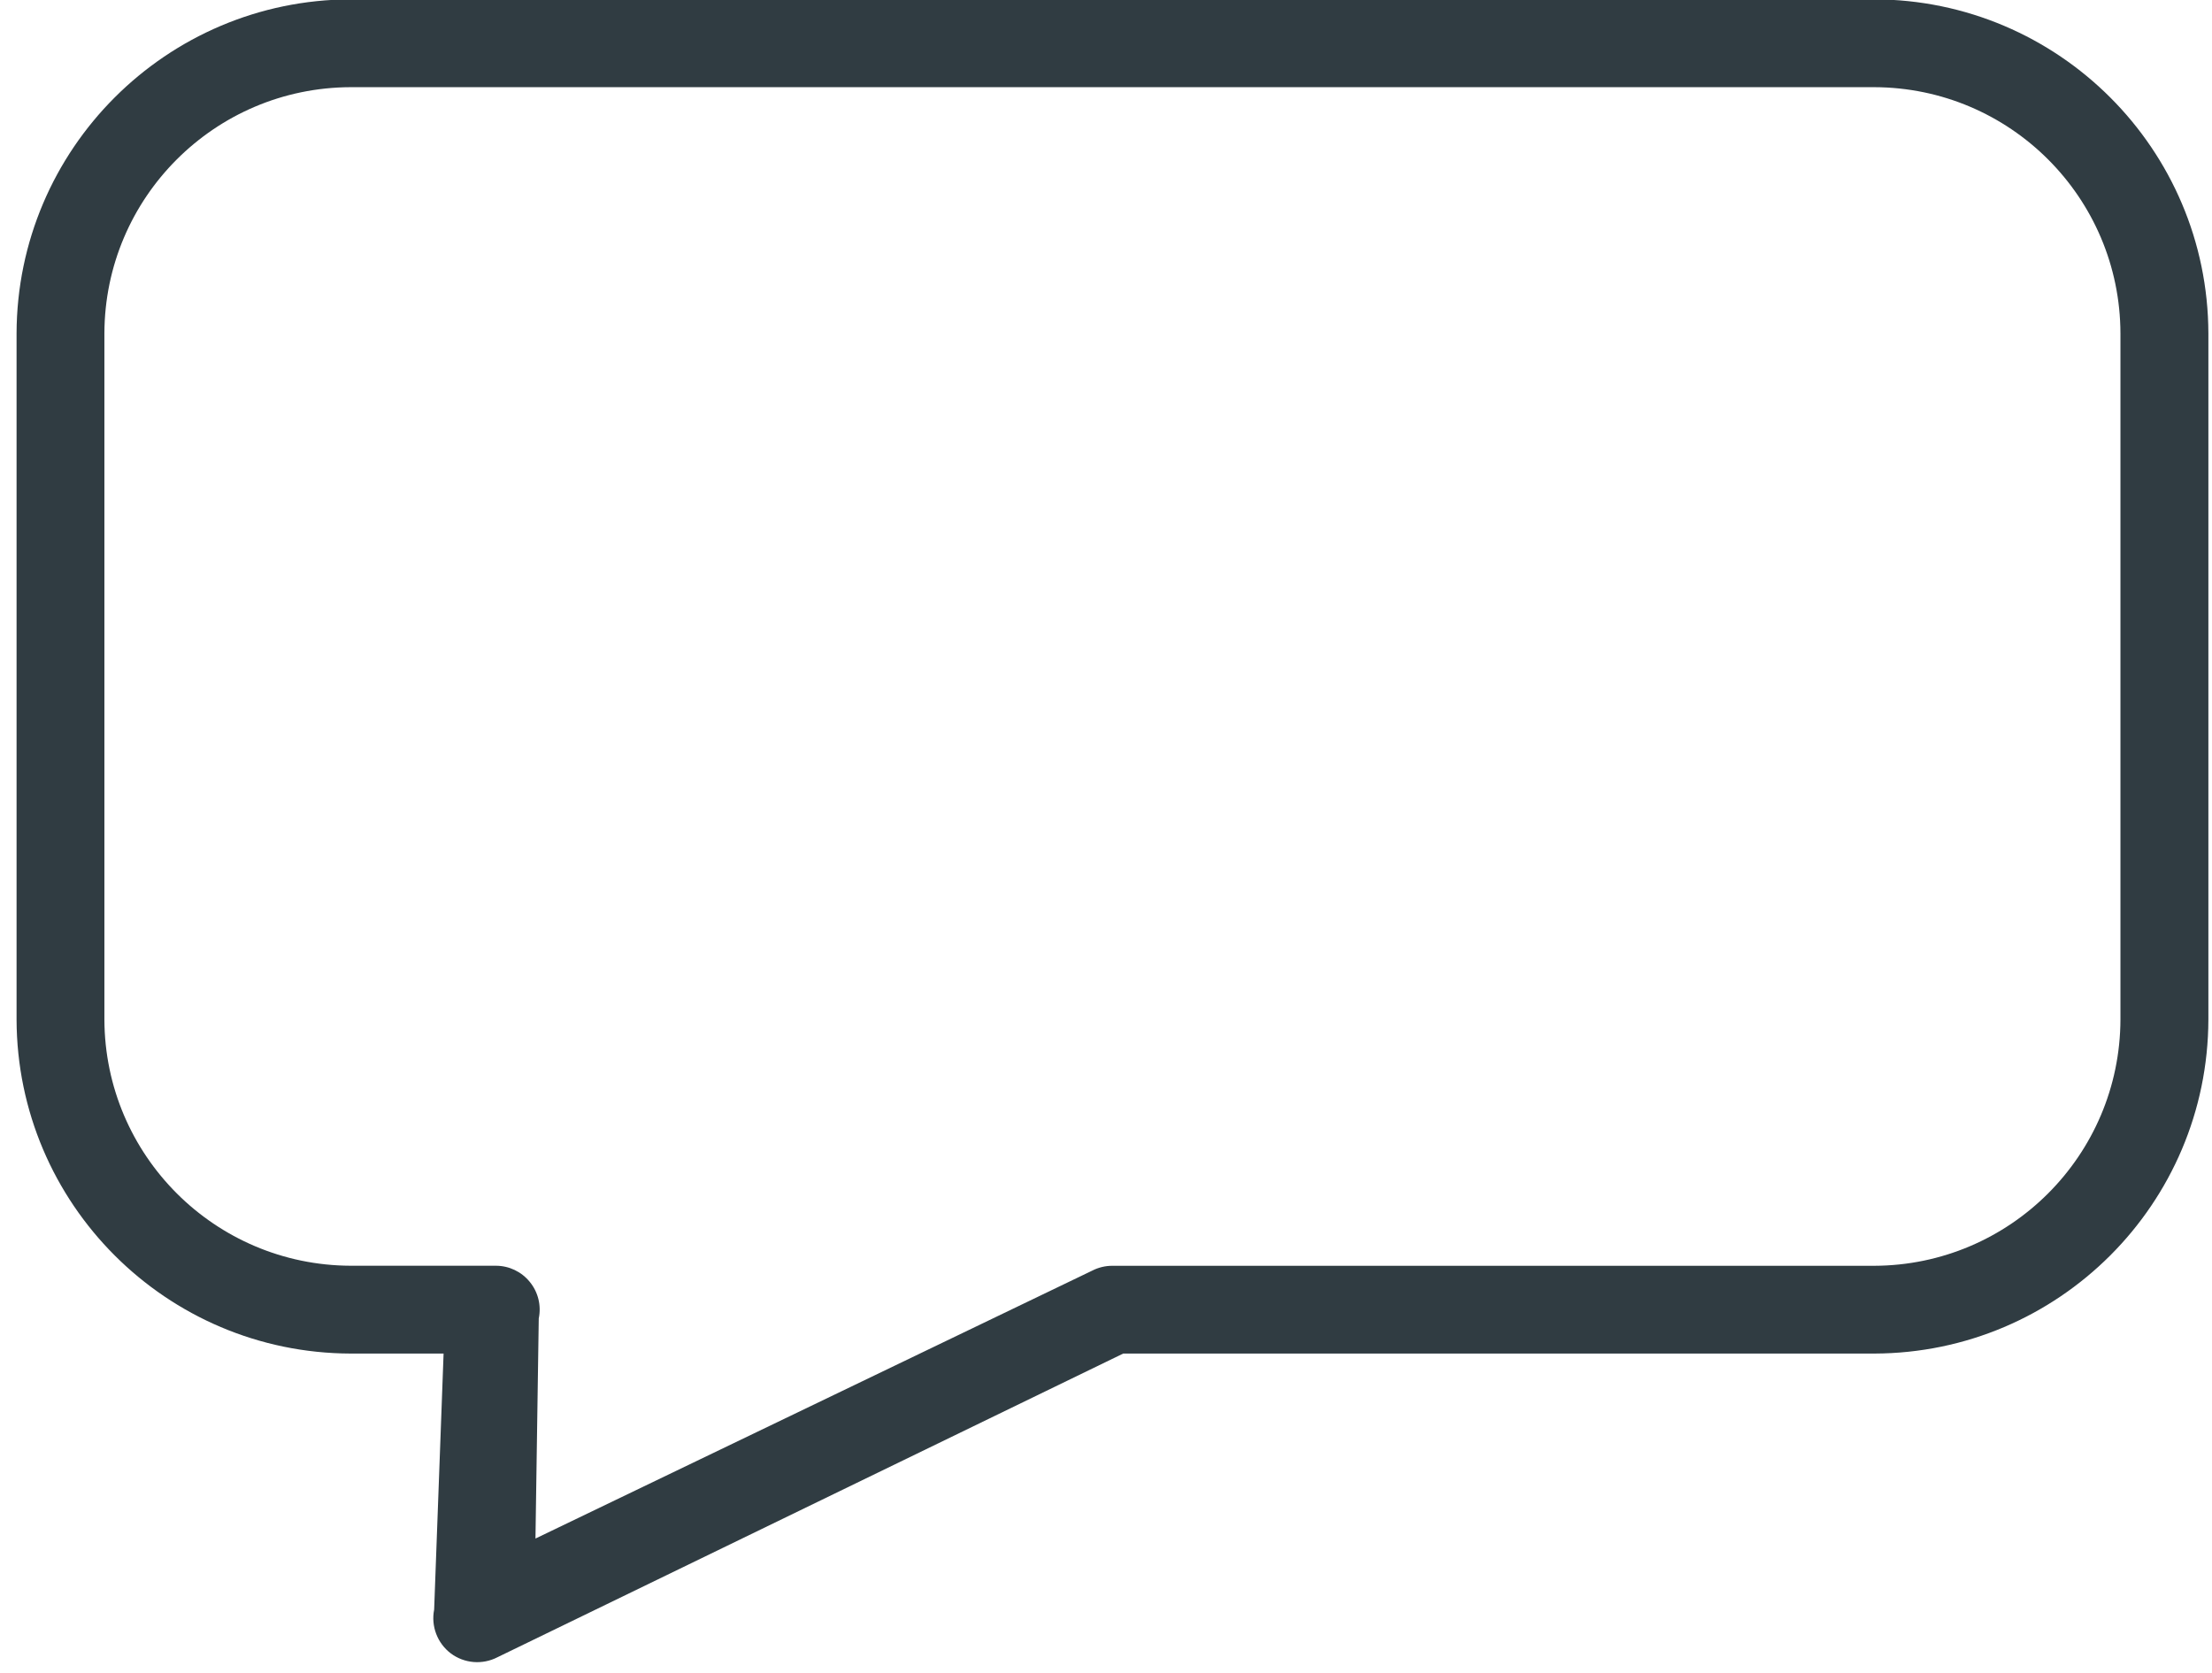
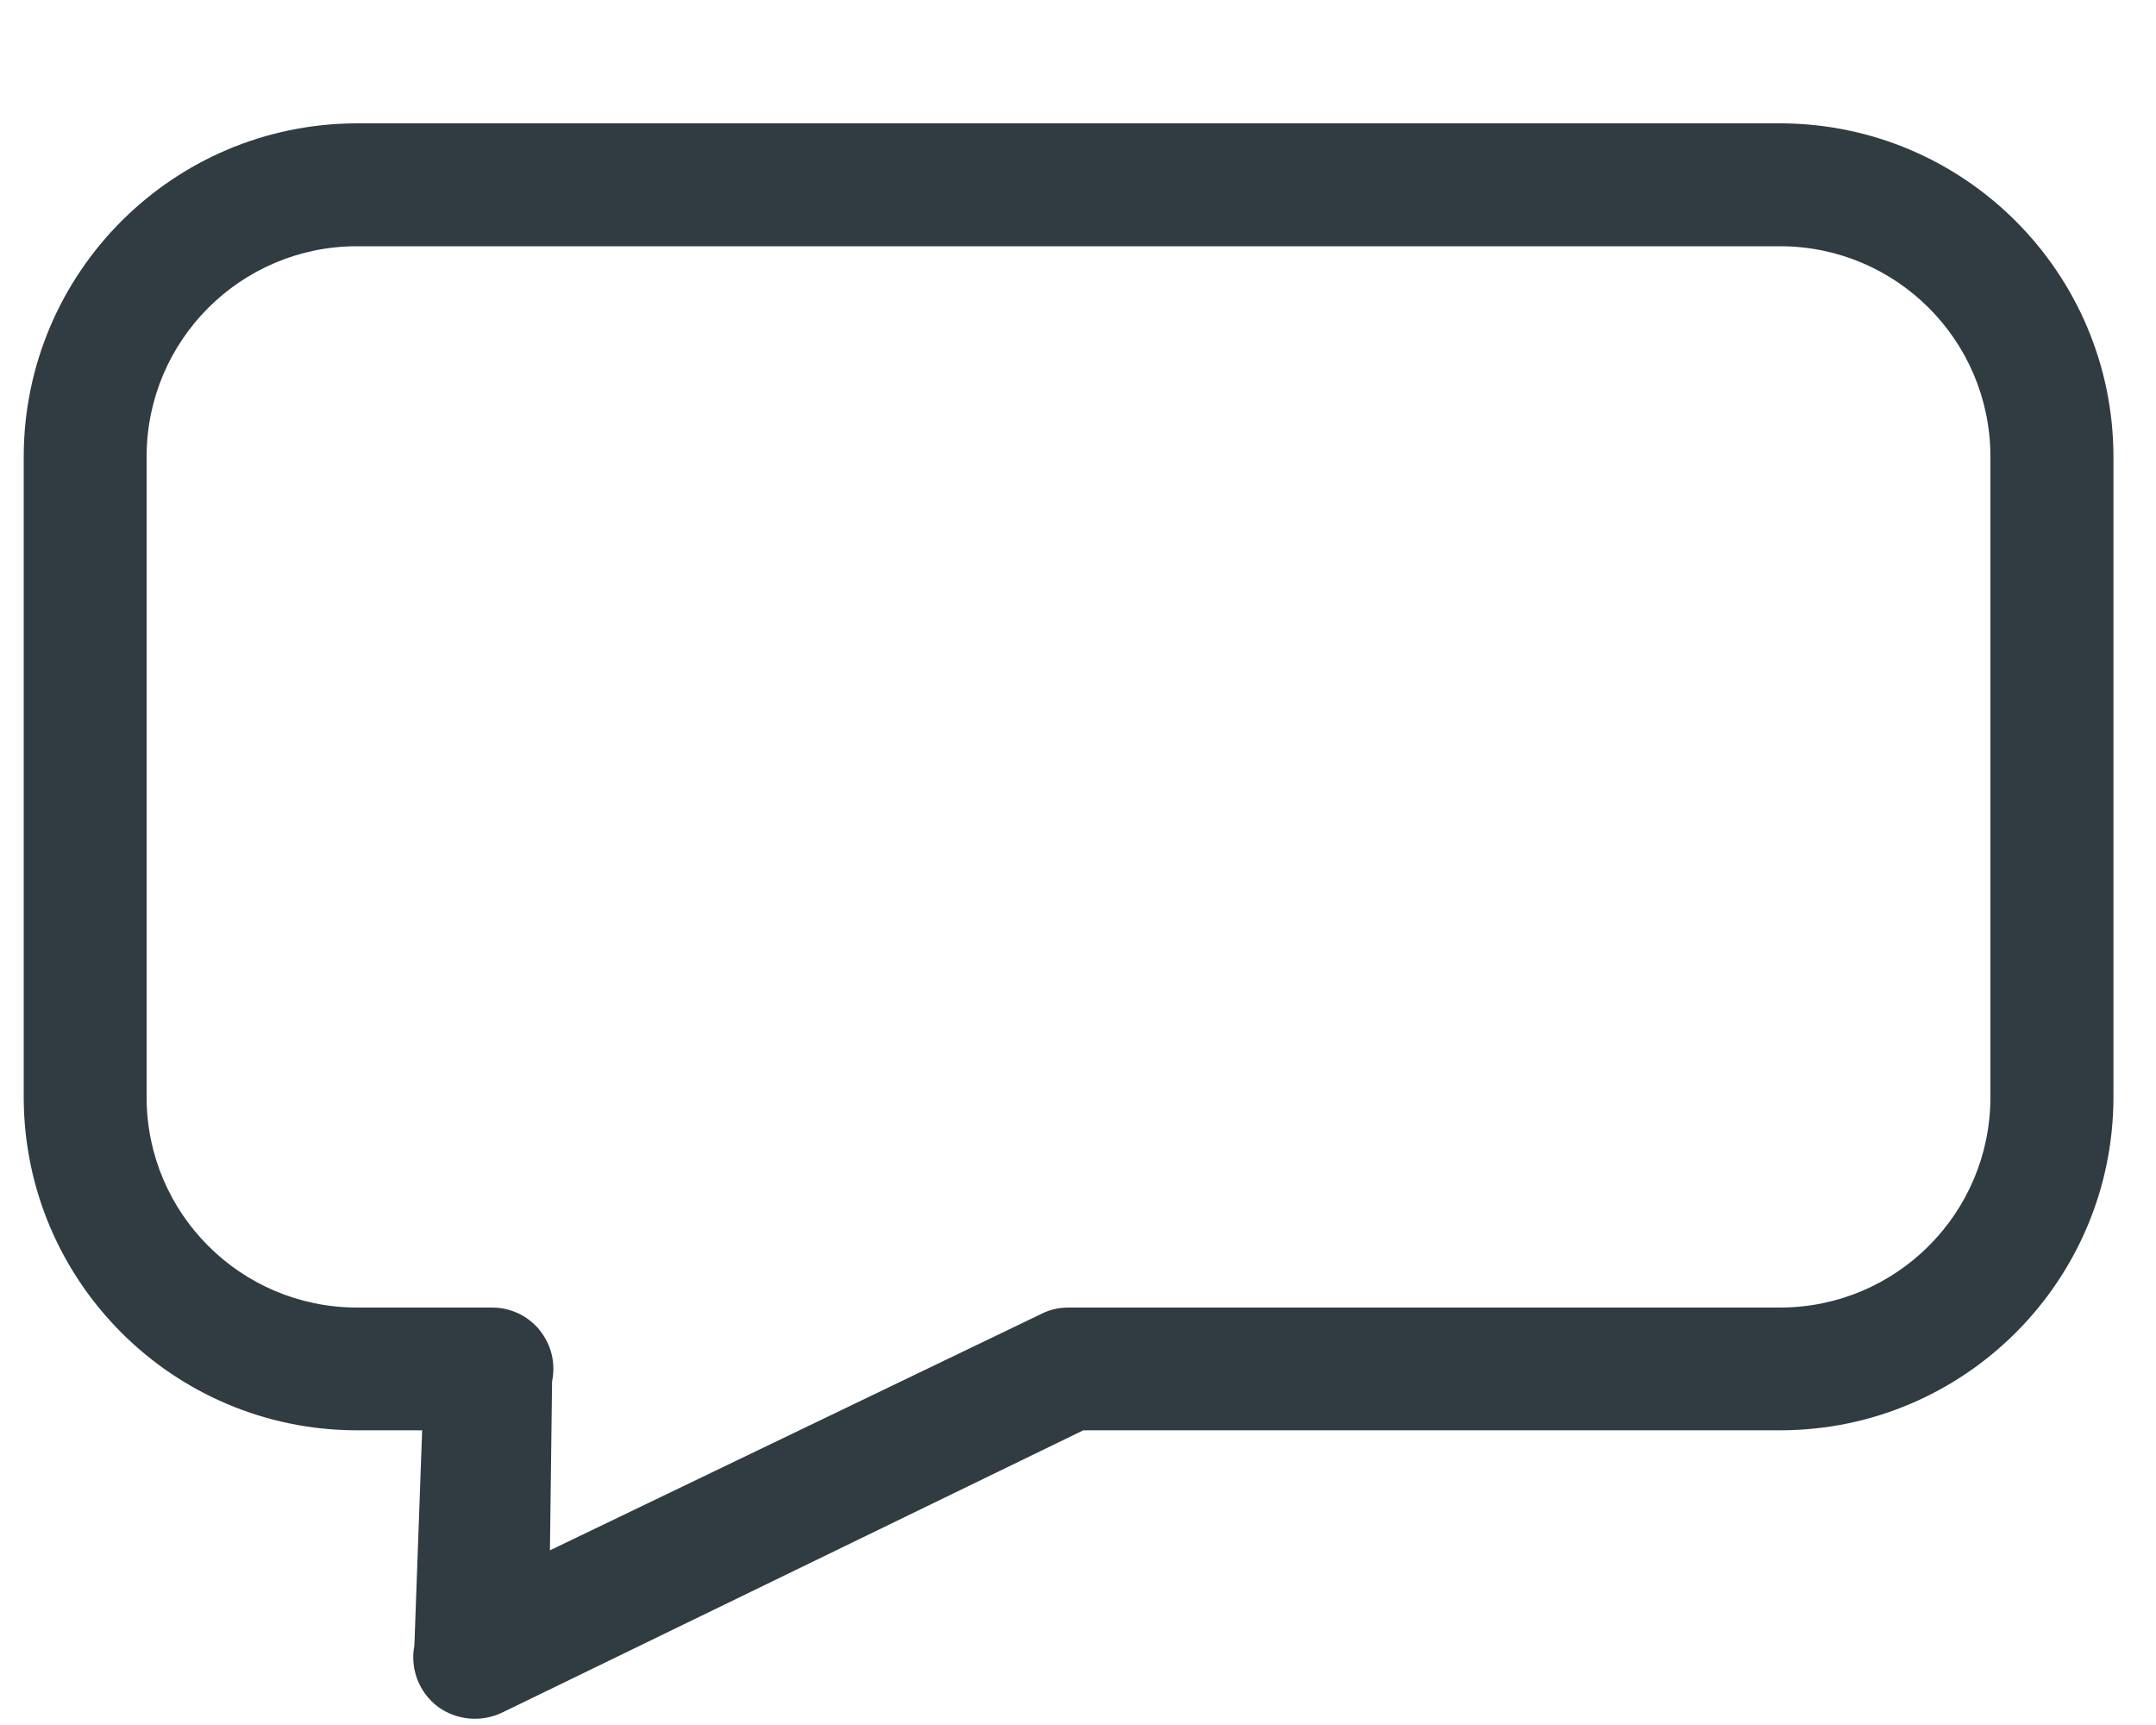
- <svg xmlns="http://www.w3.org/2000/svg" width="41" height="31" viewBox="0 0 41 31">
+ <svg xmlns="http://www.w3.org/2000/svg" width="15" height="12" viewBox="0 0 15 12">
  <g>
    <g>
-       <path fill="#303c42" d="M34.739-.012a6.21 6.21 0 0 1 6.194 6.193v12.717a6.21 6.21 0 0 1-6.194 6.193h-13.92l-11.6 5.63a.818.818 0 0 1-.862-.071.82.82 0 0 1-.31-.813l.175-4.746H6.5a6.21 6.21 0 0 1-6.193-6.193V6.181A6.21 6.21 0 0 1 6.5-.012zM9.82 23.763a.808.808 0 0 1 .166.677l-.061 4.08 10.319-4.966a.811.811 0 0 1 .375-.09h14.119a4.579 4.579 0 0 0 4.565-4.566V6.181a4.576 4.576 0 0 0-4.565-4.565H6.499a4.577 4.577 0 0 0-4.564 4.565v12.717A4.58 4.58 0 0 0 6.5 23.463h2.69c.246 0 .476.11.63.3z" />
+       <path fill="#303c42" d="M12.39.858a2.322 2.322 0 0 1 2.314 2.315v4.463A2.32 2.32 0 0 1 12.39 9.95H7.537l-4.04 1.962a.438.438 0 0 1-.449-.038.431.431 0 0 1-.165-.427l.054-1.497H2.48A2.32 2.32 0 0 1 .165 7.636V3.173A2.322 2.322 0 0 1 2.48.858zM3.754 9.253c.082.1.113.23.087.356l-.015 1.176 3.415-1.643a.413.413 0 0 1 .193-.046h4.954a1.464 1.464 0 0 0 1.46-1.46V3.173a1.464 1.464 0 0 0-1.46-1.46H2.48a1.464 1.464 0 0 0-1.46 1.46v4.463a1.464 1.464 0 0 0 1.46 1.46h.943c.13 0 .25.057.332.157z" />
    </g>
  </g>
</svg>
